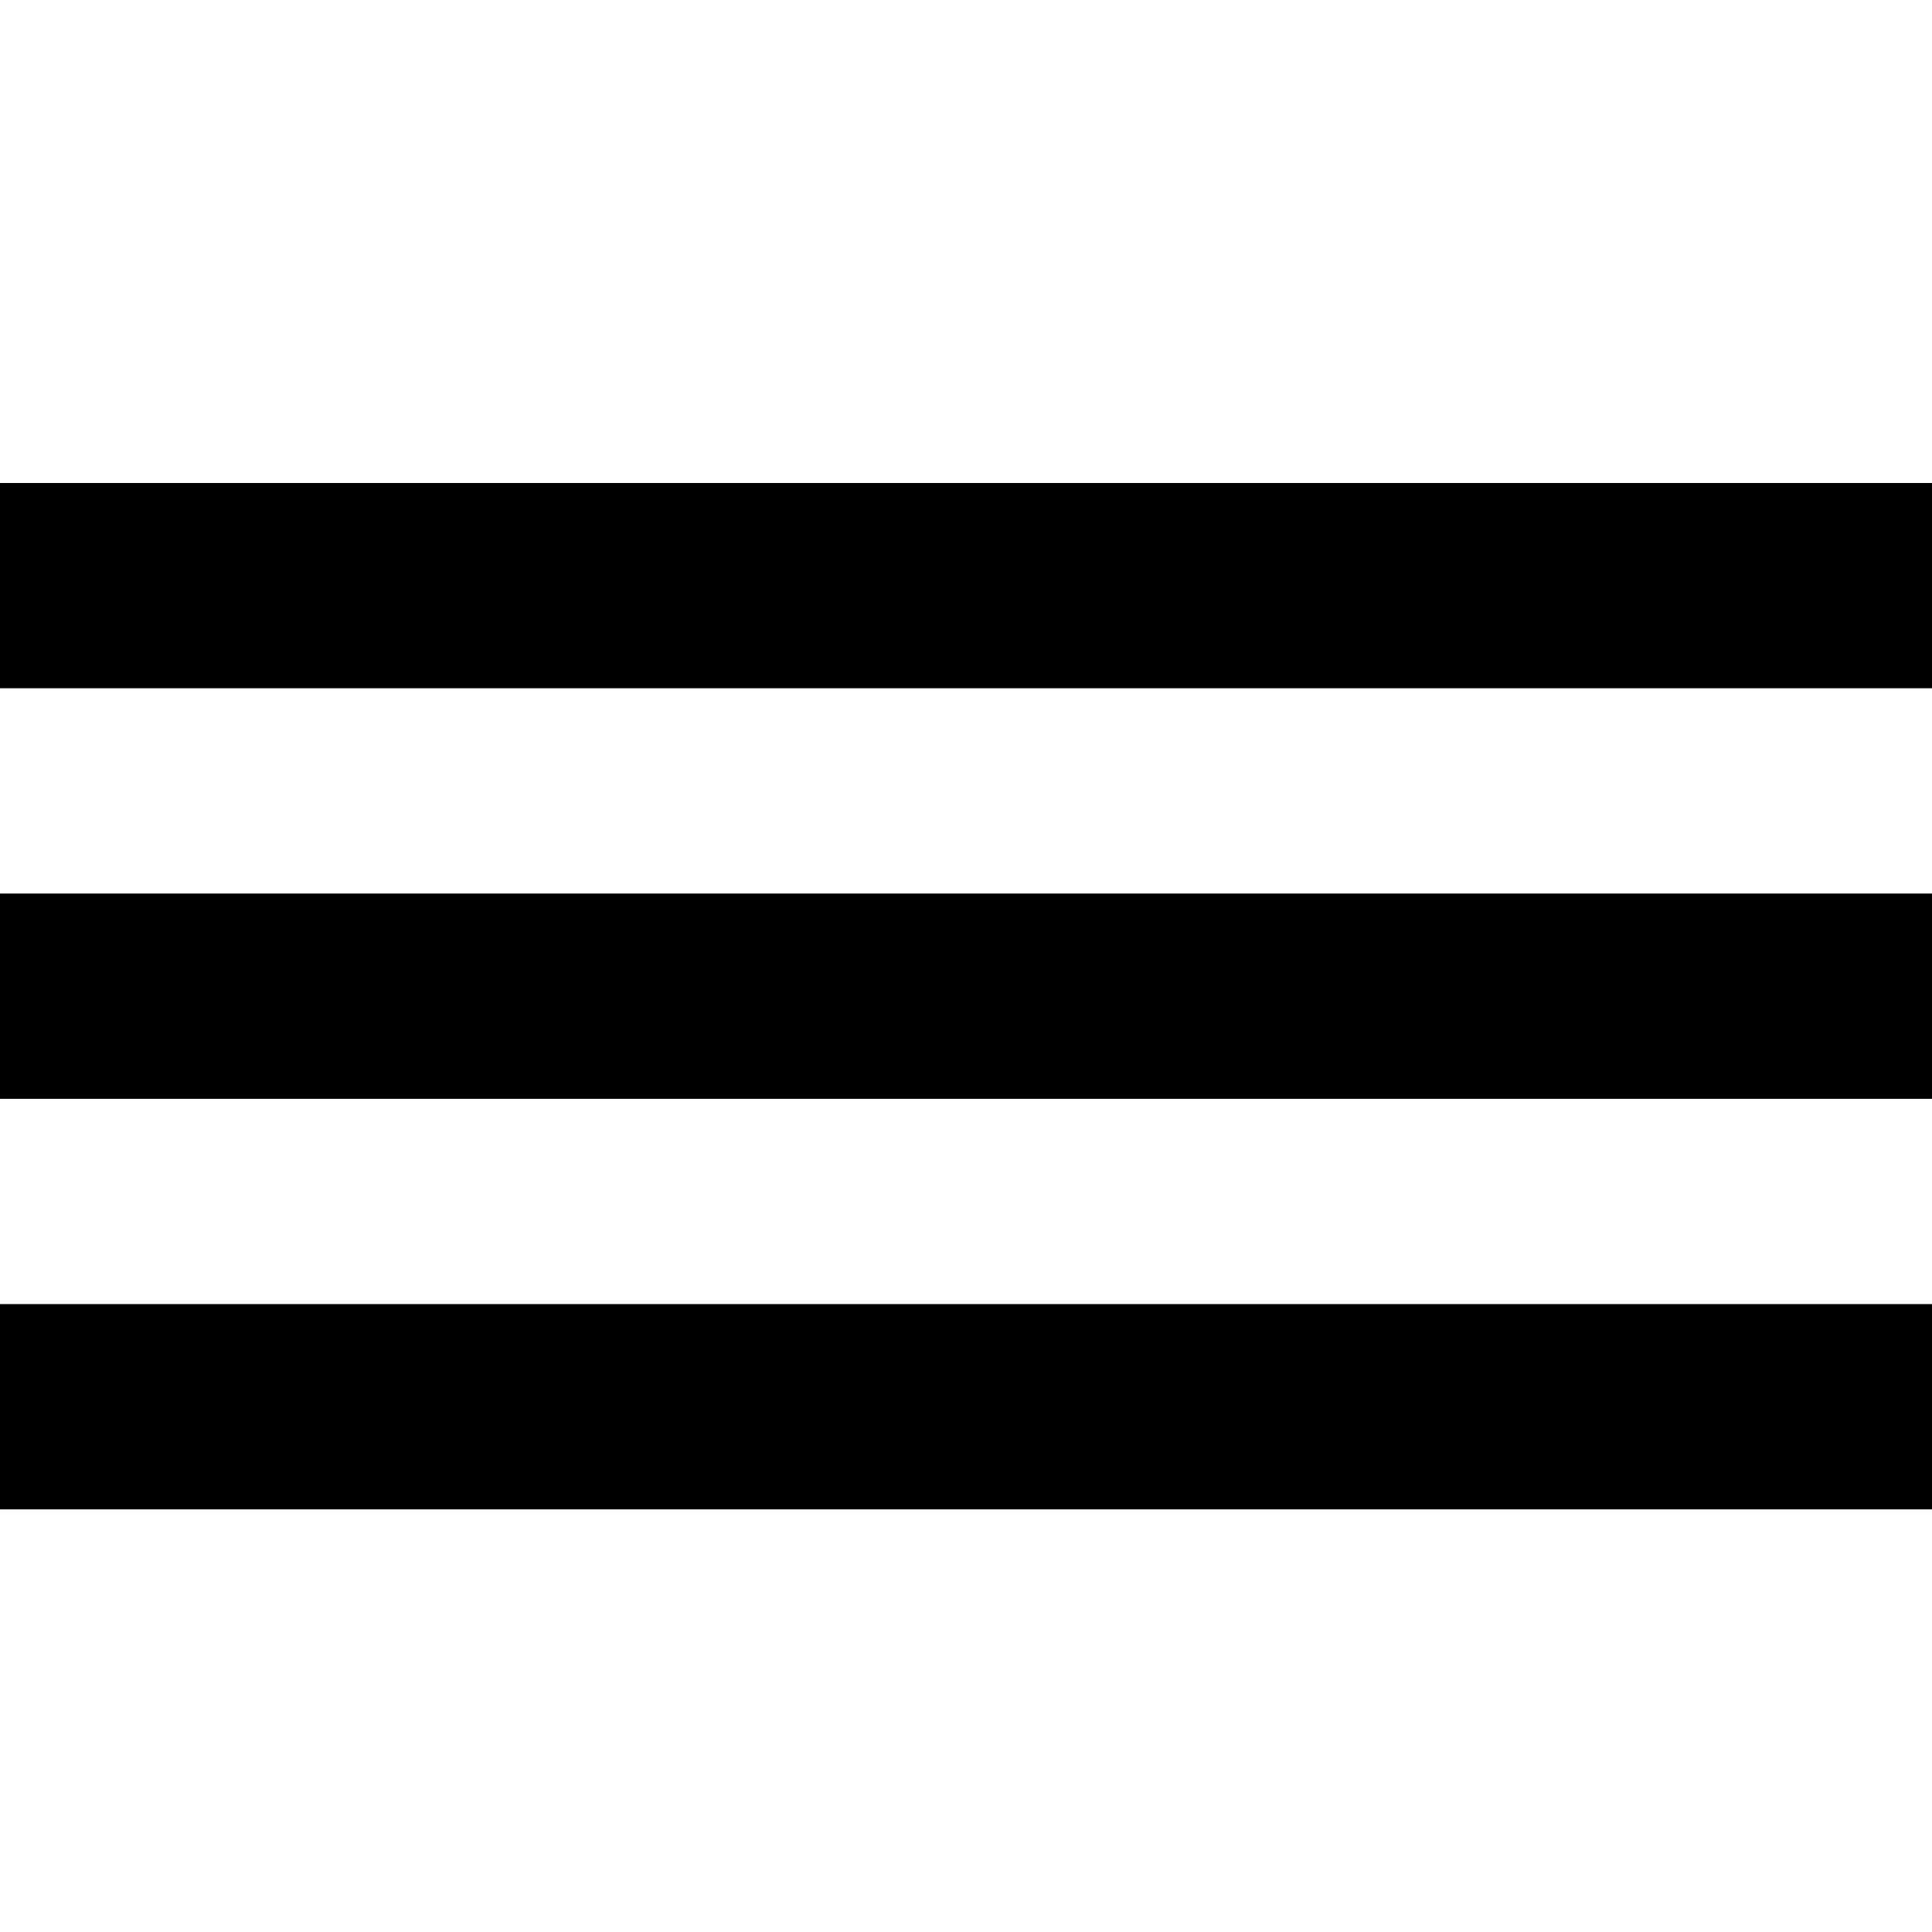
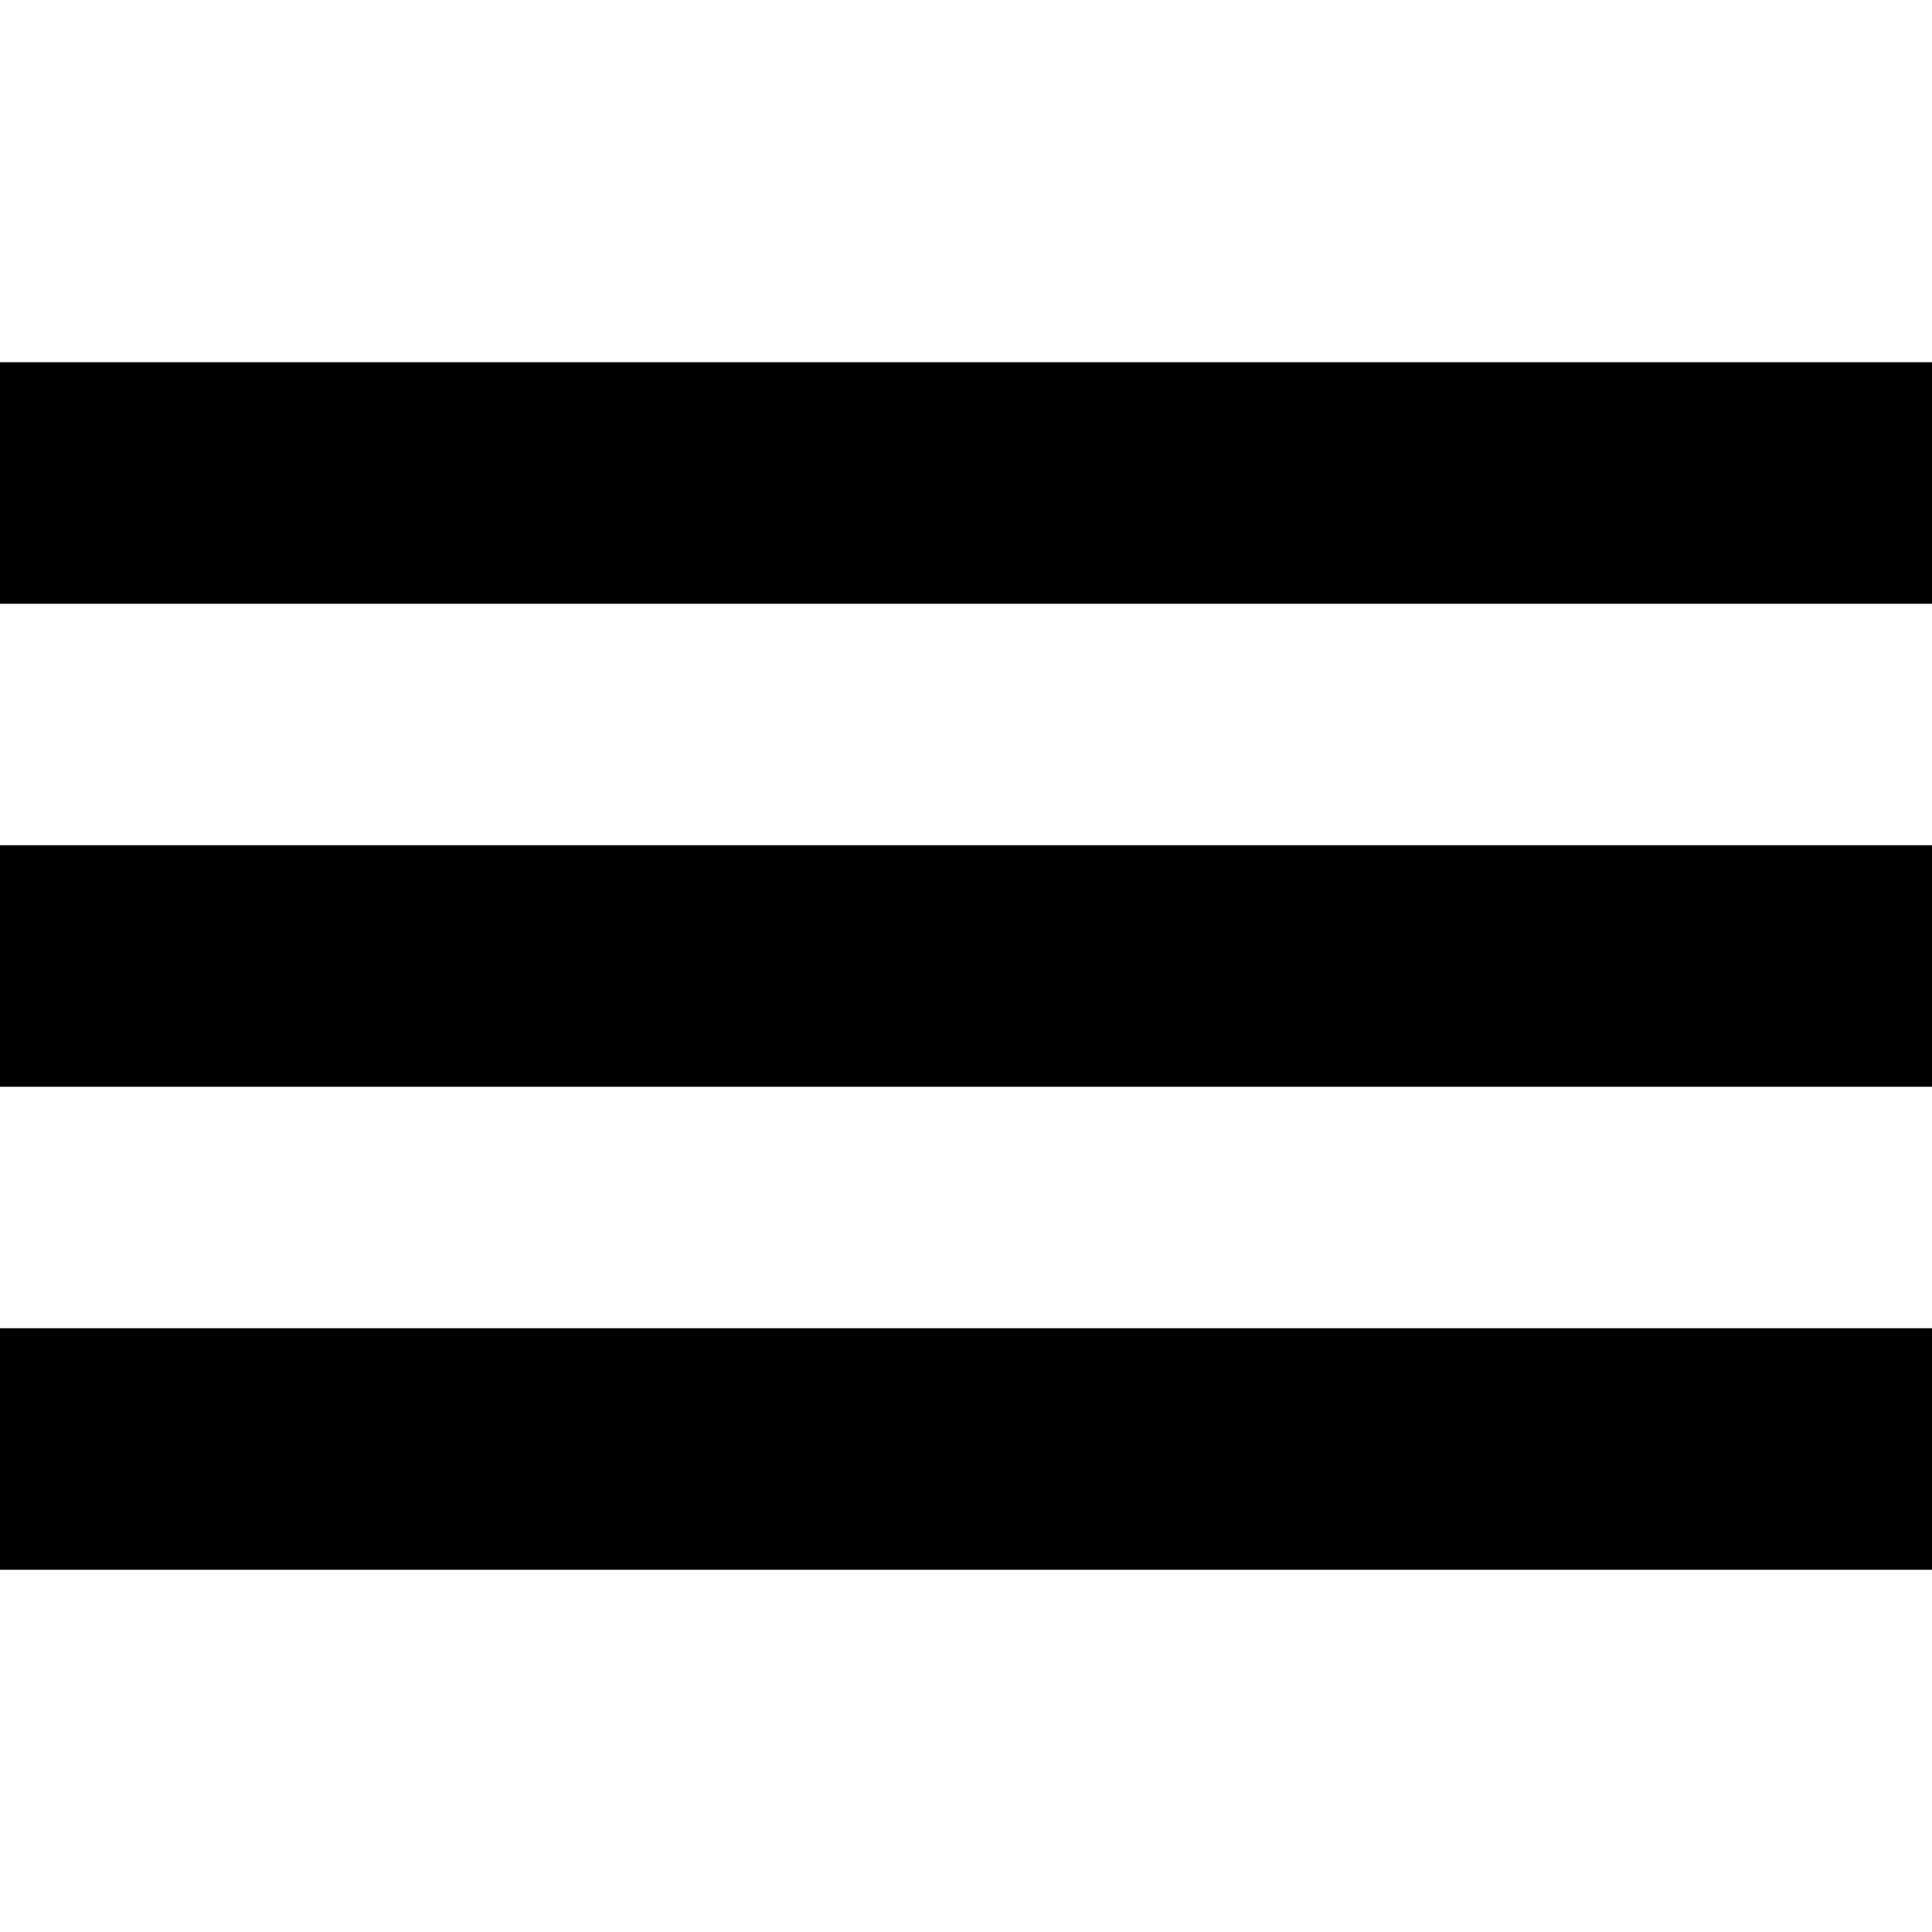
- <svg xmlns="http://www.w3.org/2000/svg" width="32px" height="32px" viewBox="0 0 32 32" version="1.1">
-   <defs />
-   <g id="Page-1" stroke="none" stroke-width="1" fill="none" fill-rule="evenodd">
-     <g id="menu" fill="#000000">
+ <svg xmlns="http://www.w3.org/2000/svg" version="1.1" id="Layer_1" x="0px" y="0px" width="32px" height="32px" viewBox="0 0 32 32" enable-background="new 0 0 32 32" xml:space="preserve">
+   <g id="Page-1">
+     <g id="menu">
      <g id="menu-rows" transform="translate(0, 8)">
-         <rect id="menu-row-3" x="0" y="13.6" width="32" height="3.4" />
-         <rect id="menu-row-2" x="0" y="6.8" width="32" height="3.4" />
-         <rect id="menu-row-1" x="0" y="0" width="32" height="3.4" />
+         <rect id="menu-row-3" y="14" width="32" height="4">
+ 			</rect>
+         <rect id="menu-row-2" y="6" width="32" height="4">
+ 			</rect>
+         <rect id="menu-row-1" y="-2" width="32" height="4">
+ 			</rect>
      </g>
    </g>
  </g>
</svg>
